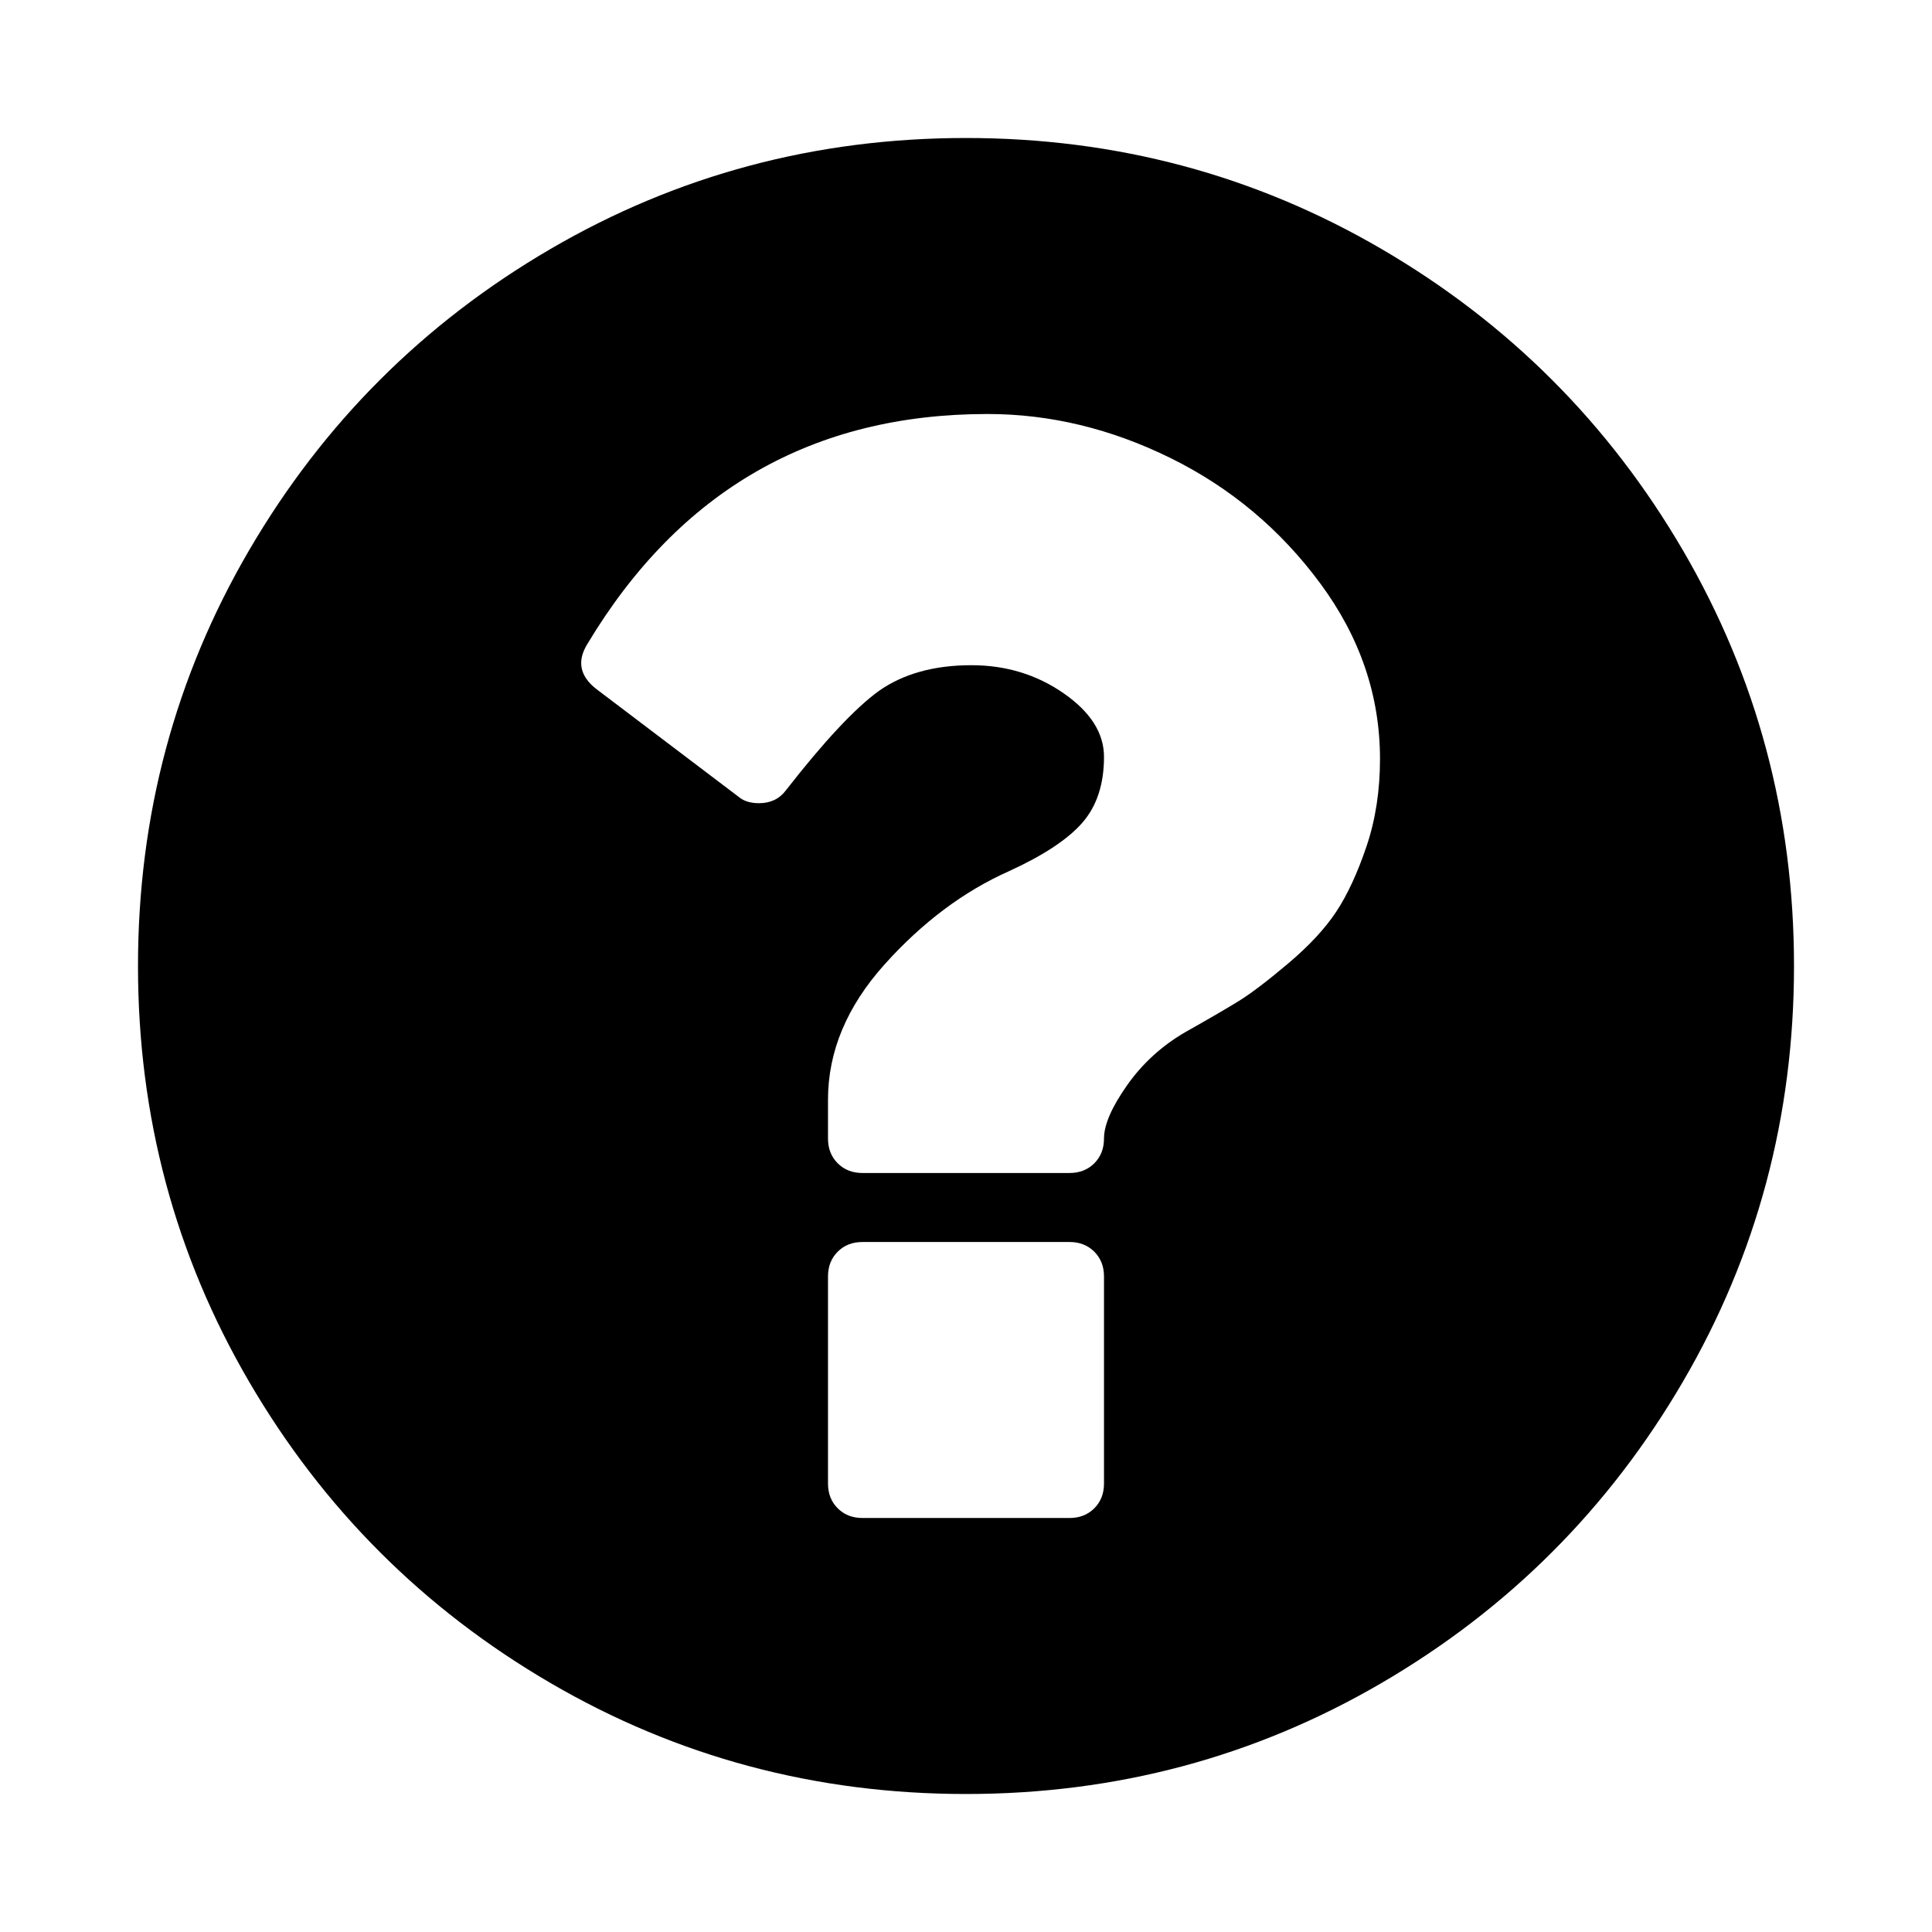
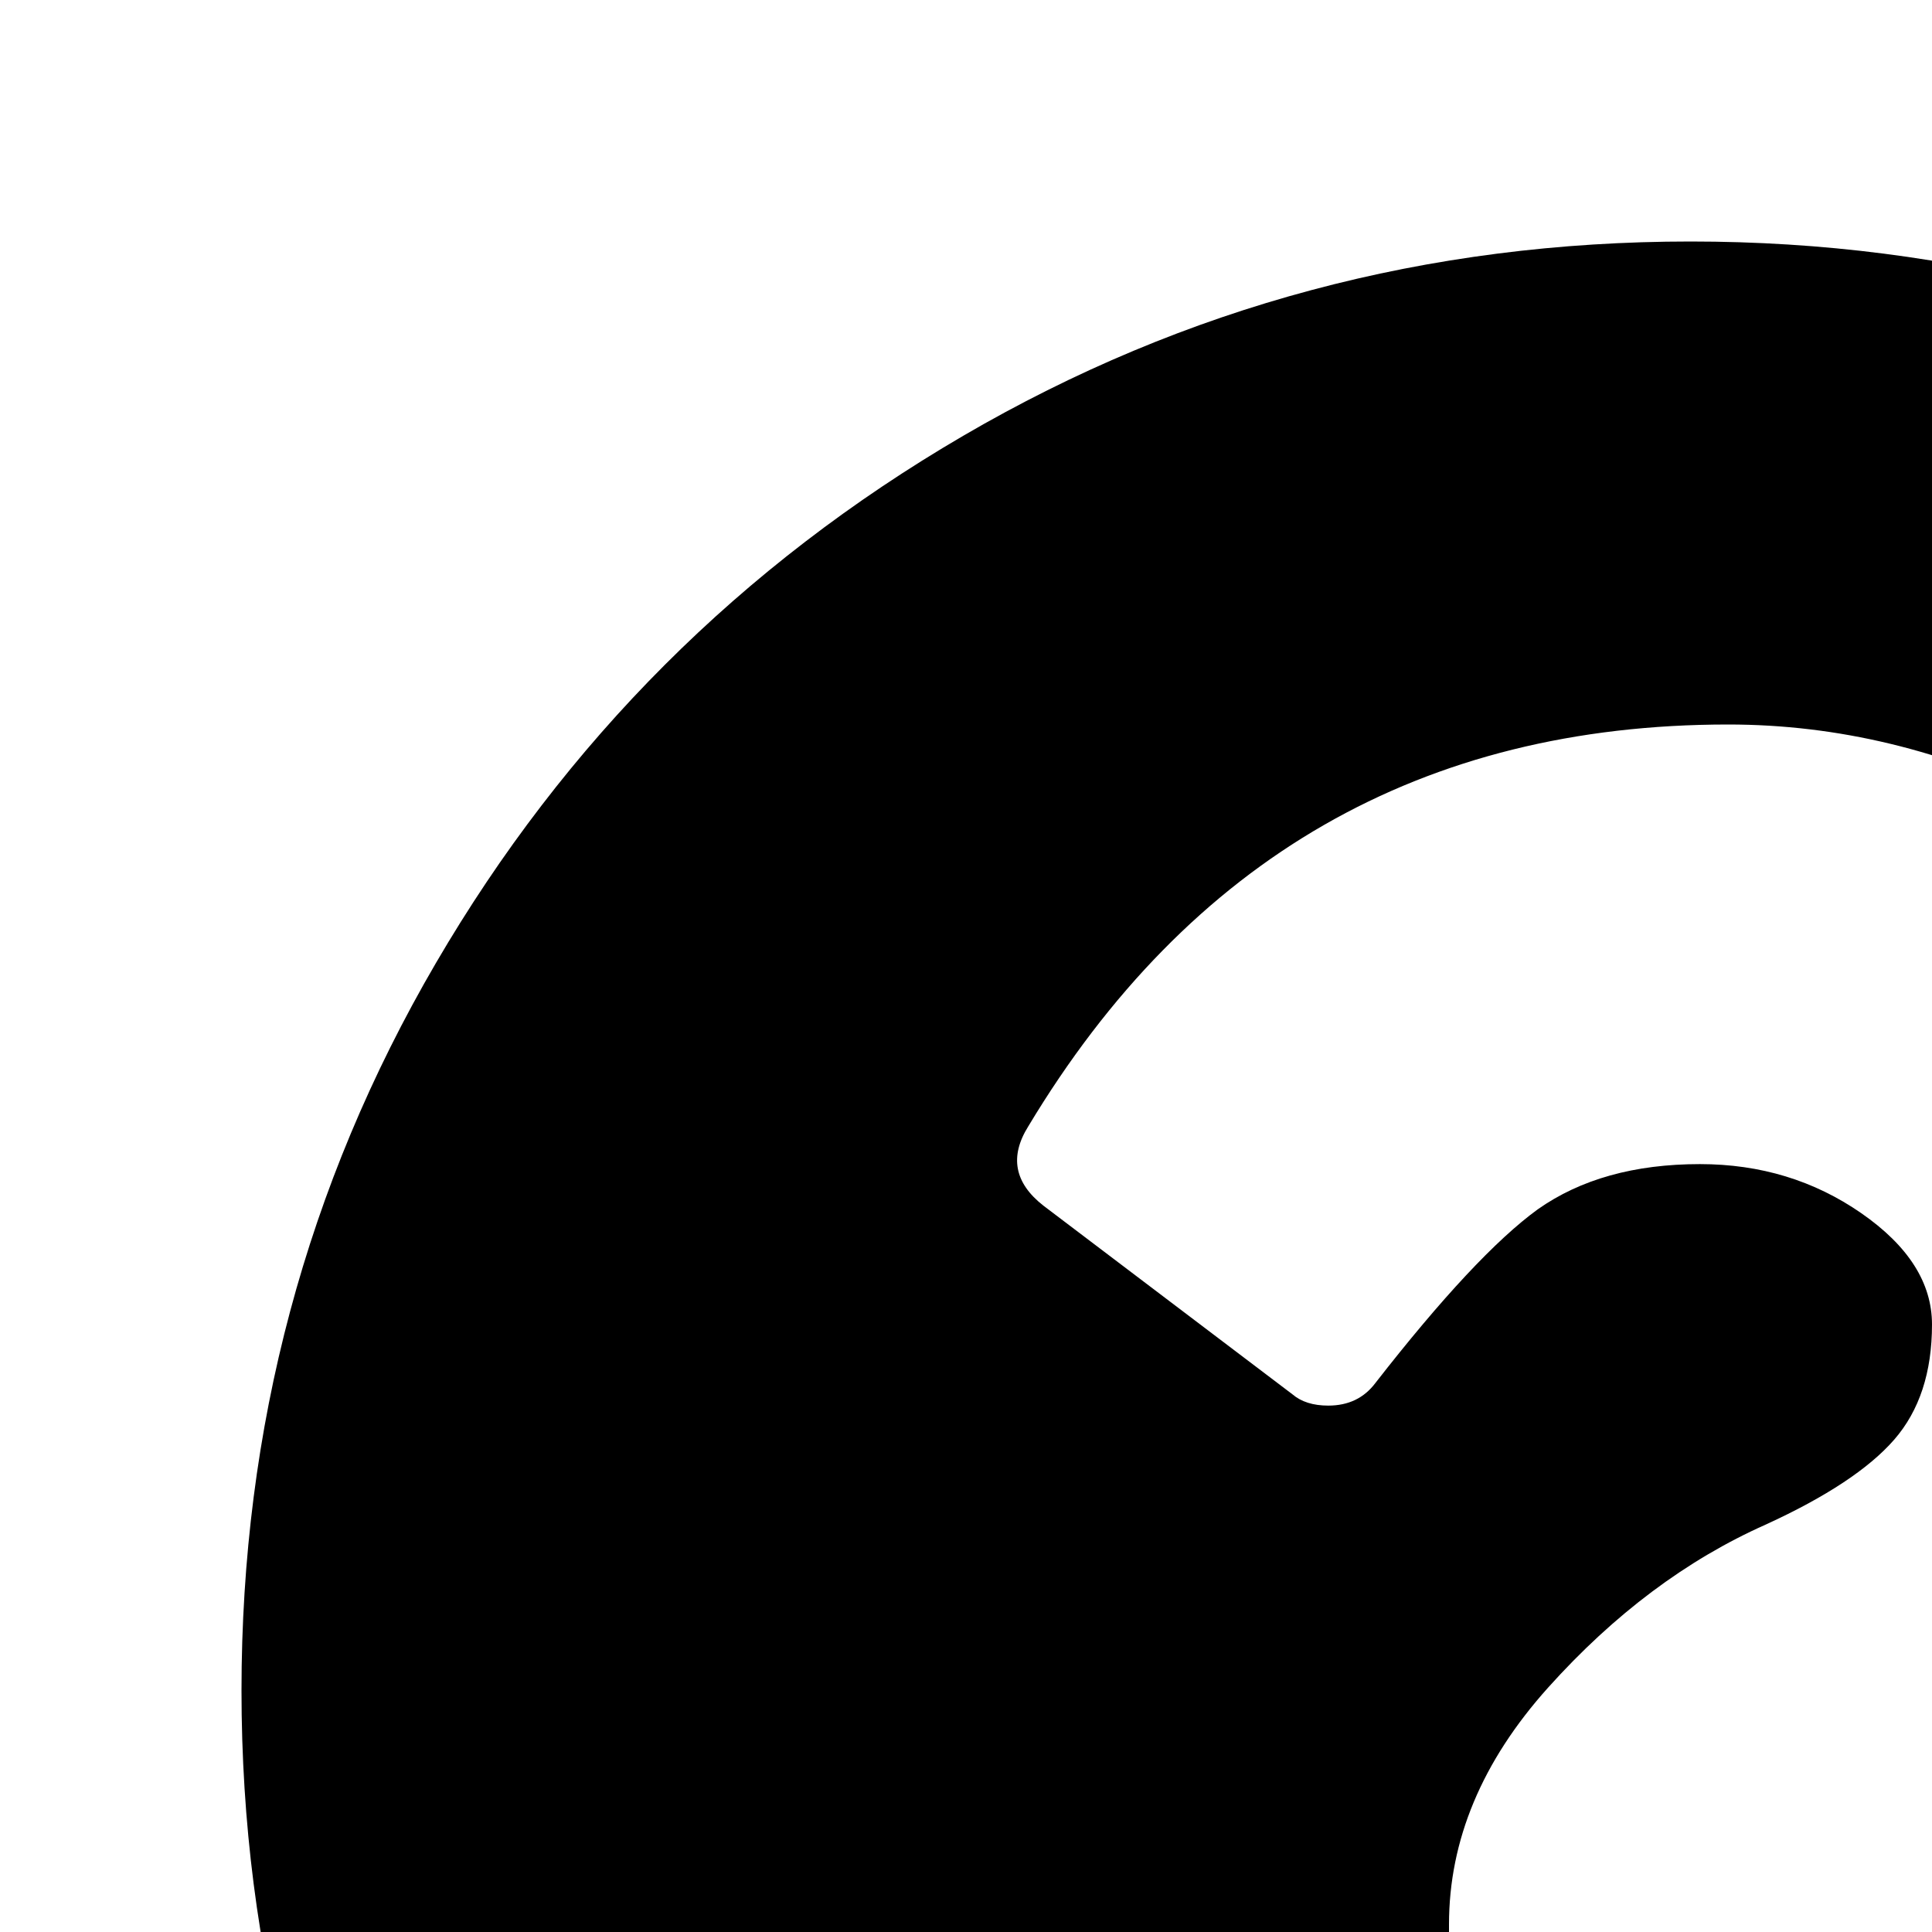
- <svg xmlns="http://www.w3.org/2000/svg" width="1792" height="1792" viewBox="0 0 1792 1792">
+ <svg xmlns="http://www.w3.org/2000/svg" width="1792" height="1792" viewBox="0 0 1024 1024">
  <path d="M1024 1376v-192q0-14-9-23t-23-9h-192q-14 0-23 9t-9 23v192q0 14 9 23t23 9h192q14 0 23-9t9-23zm256-672q0-88-55.5-163t-138.5-116-170-41q-243 0-371 213-15 24 8 42l132 100q7 6 19 6 16 0 25-12 53-68 86-92 34-24 86-24 48 0 85.5 26t37.5 59q0 38-20 61t-68 45q-63 28-115.5 86.5t-52.5 125.5v36q0 14 9 23t23 9h192q14 0 23-9t9-23q0-19 21.5-49.5t54.5-49.5q32-18 49-28.5t46-35 44.5-48 28-60.5 12.5-81zm384 192q0 209-103 385.5t-279.5 279.5-385.5 103-385.5-103-279.5-279.5-103-385.5 103-385.5 279.5-279.5 385.5-103 385.5 103 279.5 279.5 103 385.5z" />
</svg>
